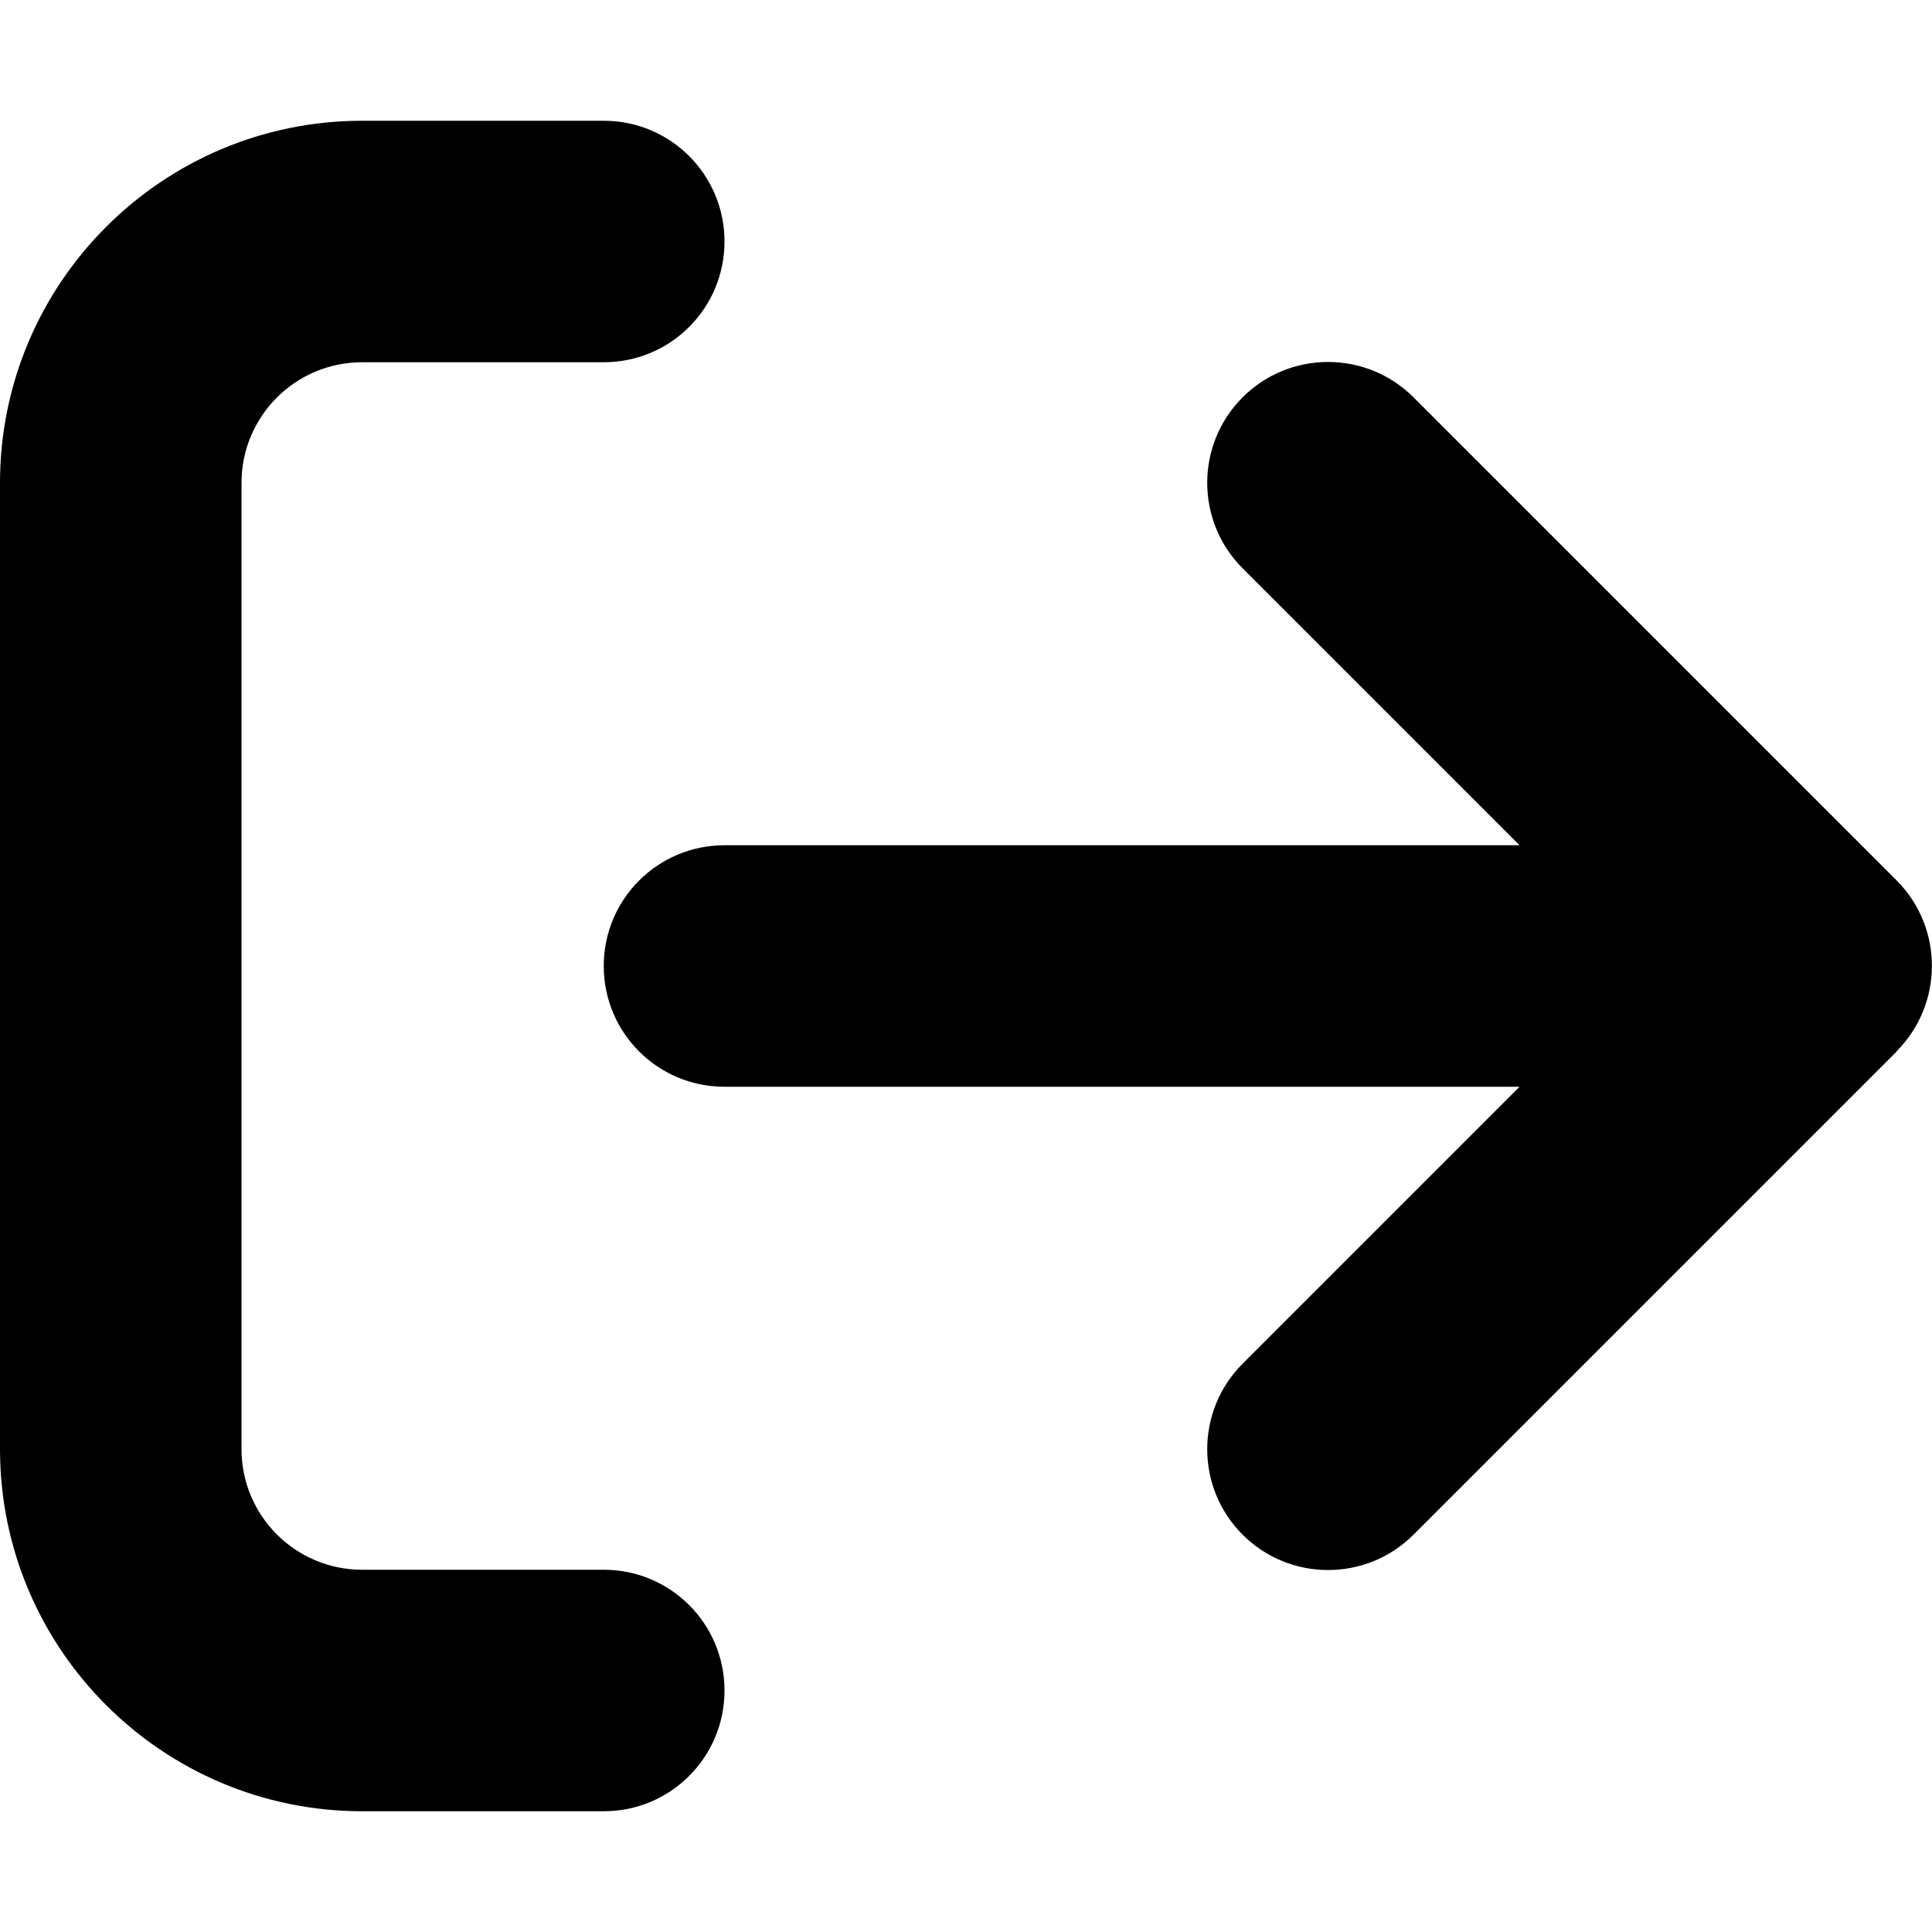
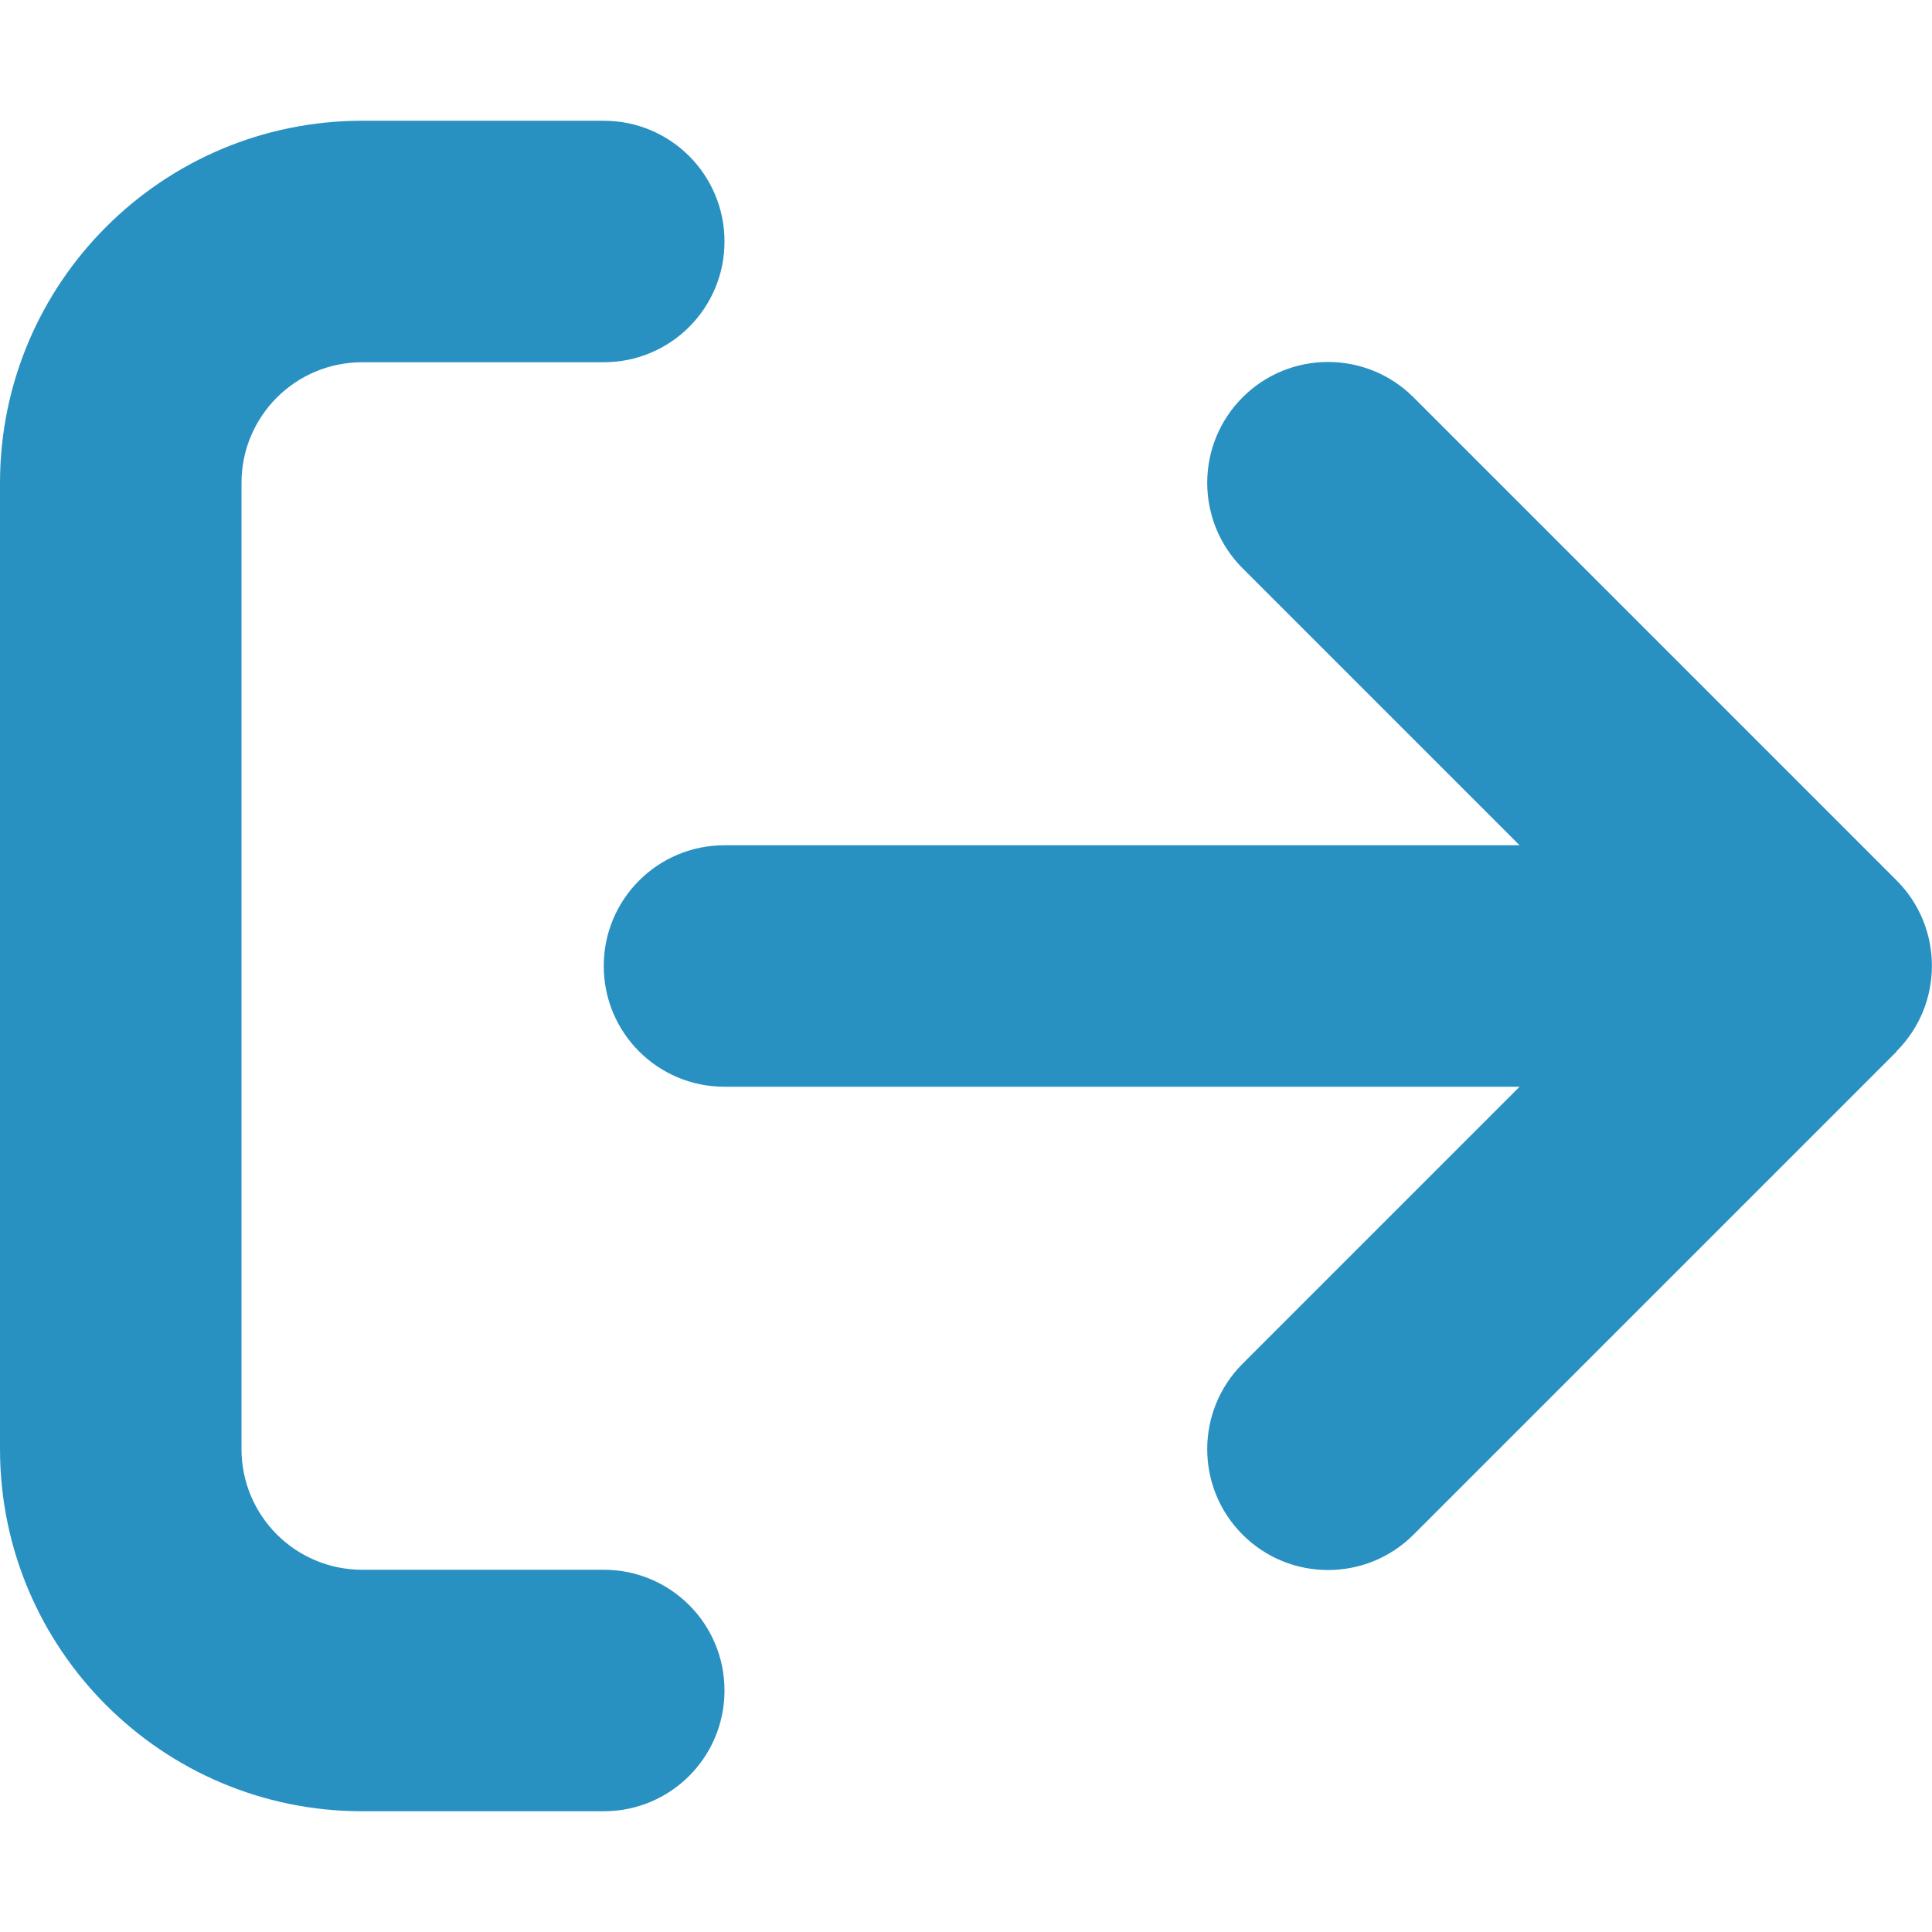
<svg xmlns="http://www.w3.org/2000/svg" viewBox="0 0 512 512">
+   <style>svg{fill:#2991C2}</style>
  <path d="M502.6 278.6c12.5-12.5 12.5-32.8 0-45.3l-128-128c-12.5-12.5-32.8-12.5-45.3 0s-12.5 32.8 0 45.3L402.7 224 192 224c-17.7 0-32 14.3-32 32s14.3 32 32 32l210.7 0-73.4 73.4c-12.5 12.5-12.5 32.8 0 45.3s32.8 12.5 45.3 0l128-128zM160 96c17.7 0 32-14.3 32-32s-14.3-32-32-32L96 32C43 32 0 75 0 128L0 384c0 53 43 96 96 96l64 0c17.7 0 32-14.3 32-32s-14.3-32-32-32l-64 0c-17.7 0-32-14.3-32-32l0-256c0-17.7 14.3-32 32-32l64 0z" />
</svg>
